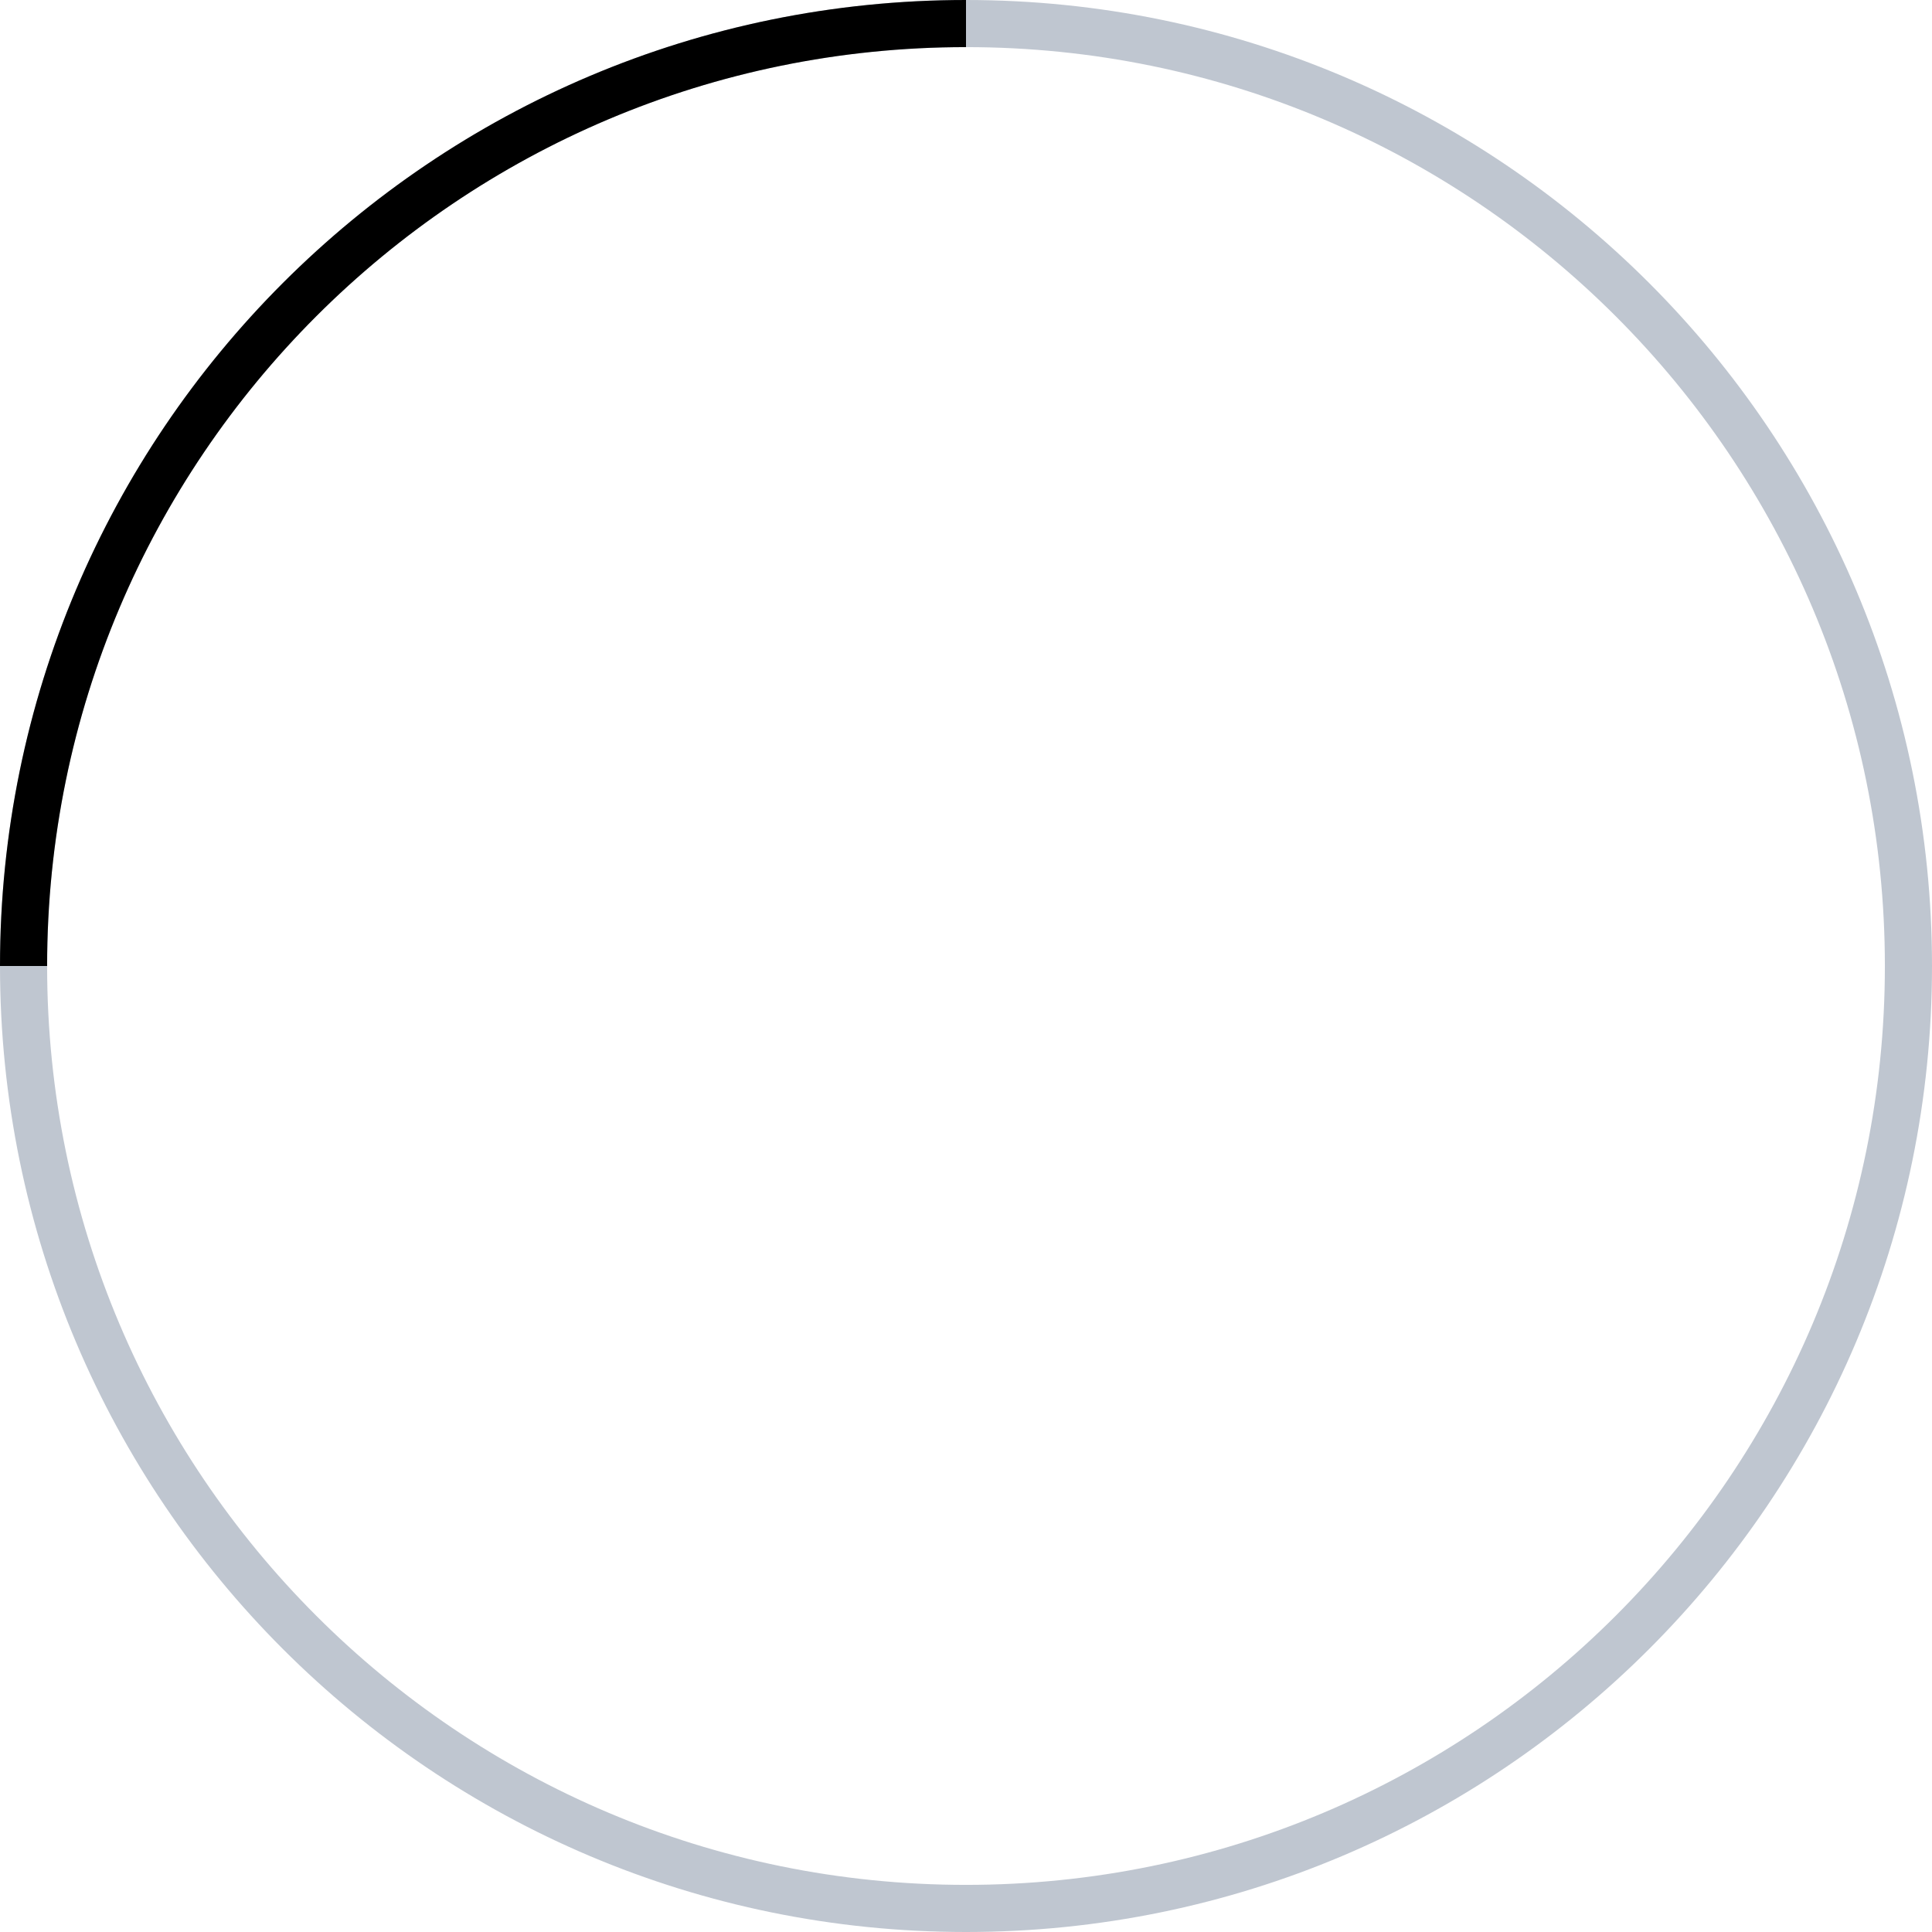
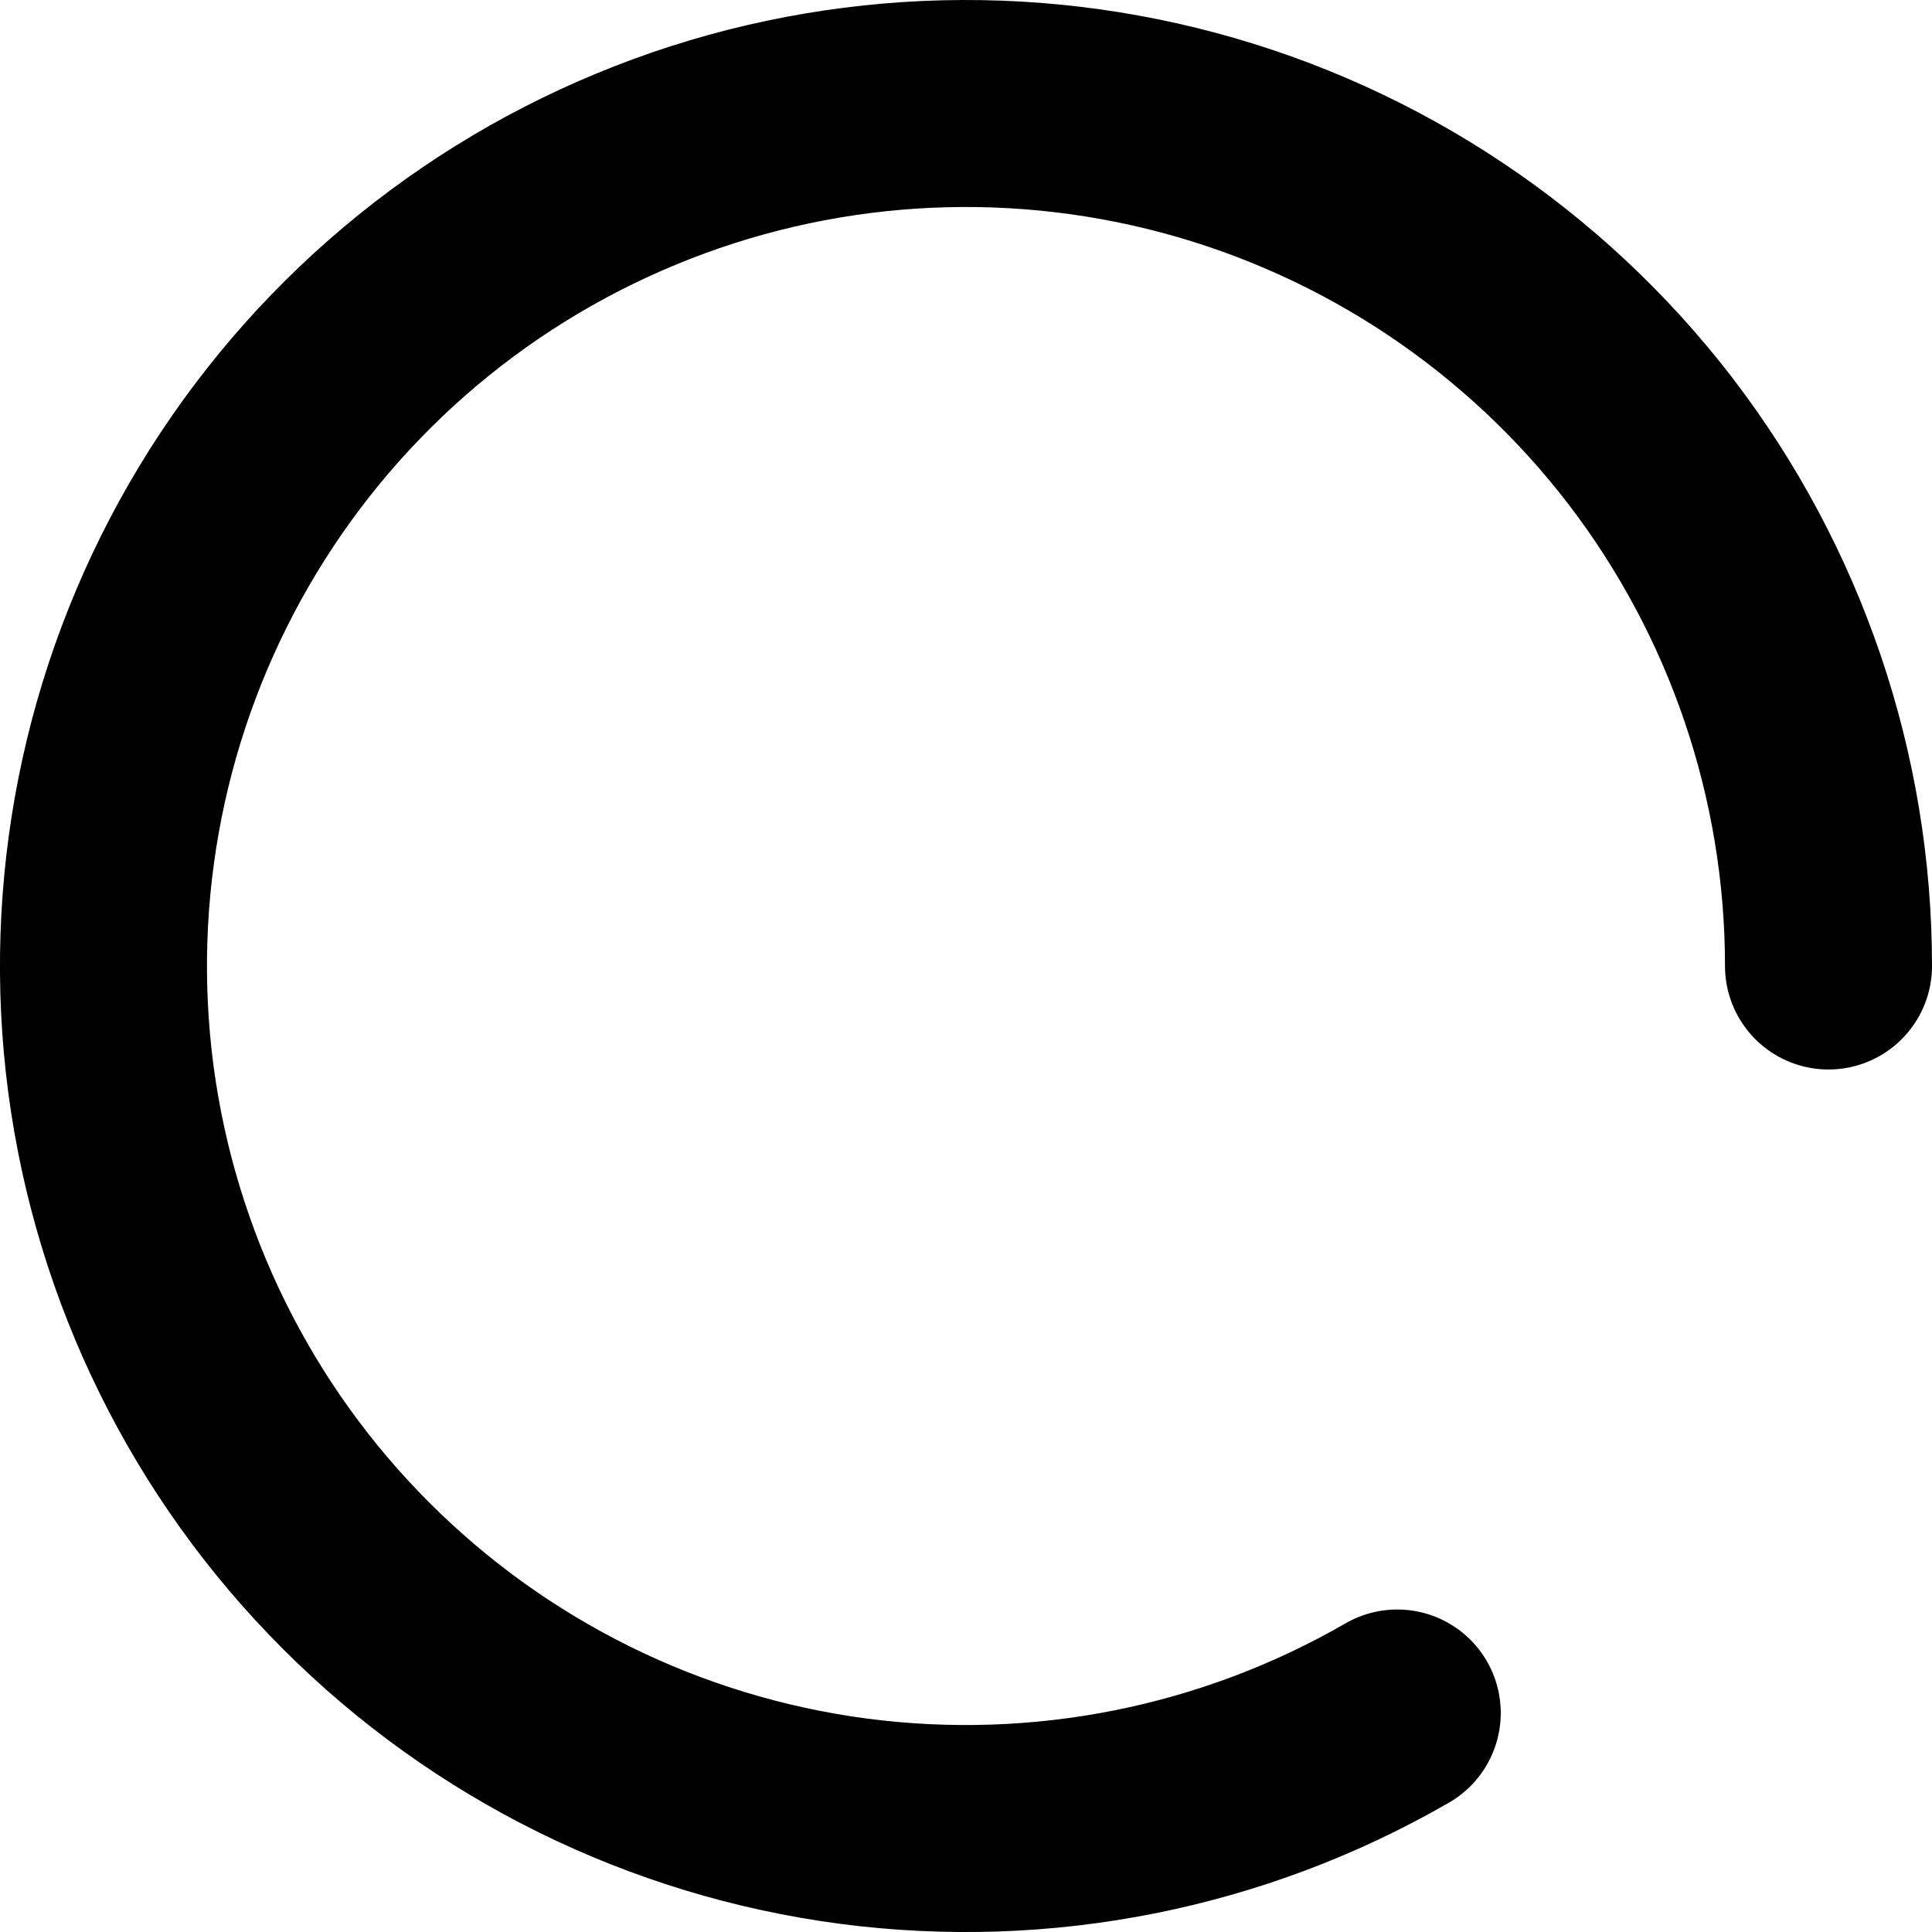
- <svg xmlns="http://www.w3.org/2000/svg" viewBox="0 0 82 82" fill="none">
-   <circle cx="41" cy="41" r="40" stroke="#BFC6D0" stroke-width="2" />
-   <path d="M1 41C1 18.909 18.909 1 41 1" stroke="currentColor" stroke-width="2" />
+ <svg xmlns="http://www.w3.org/2000/svg" width="14" height="14" viewBox="0 0 14 14" fill="none">
+   <path d="M10.125 12.413C8.933 13.101 7.548 13.376 6.184 13.197C4.82 13.017 3.553 12.392 2.581 11.419C1.608 10.447 0.983 9.18 0.803 7.816C0.624 6.452 0.899 5.067 1.587 3.875C2.275 2.683 3.337 1.752 4.608 1.226C5.879 0.699 7.289 0.607 8.618 0.963C9.947 1.319 11.121 2.104 11.959 3.195C12.796 4.287 13.25 5.624 13.25 7" stroke="currentColor" stroke-width="1.5" stroke-linecap="round" />
</svg>
